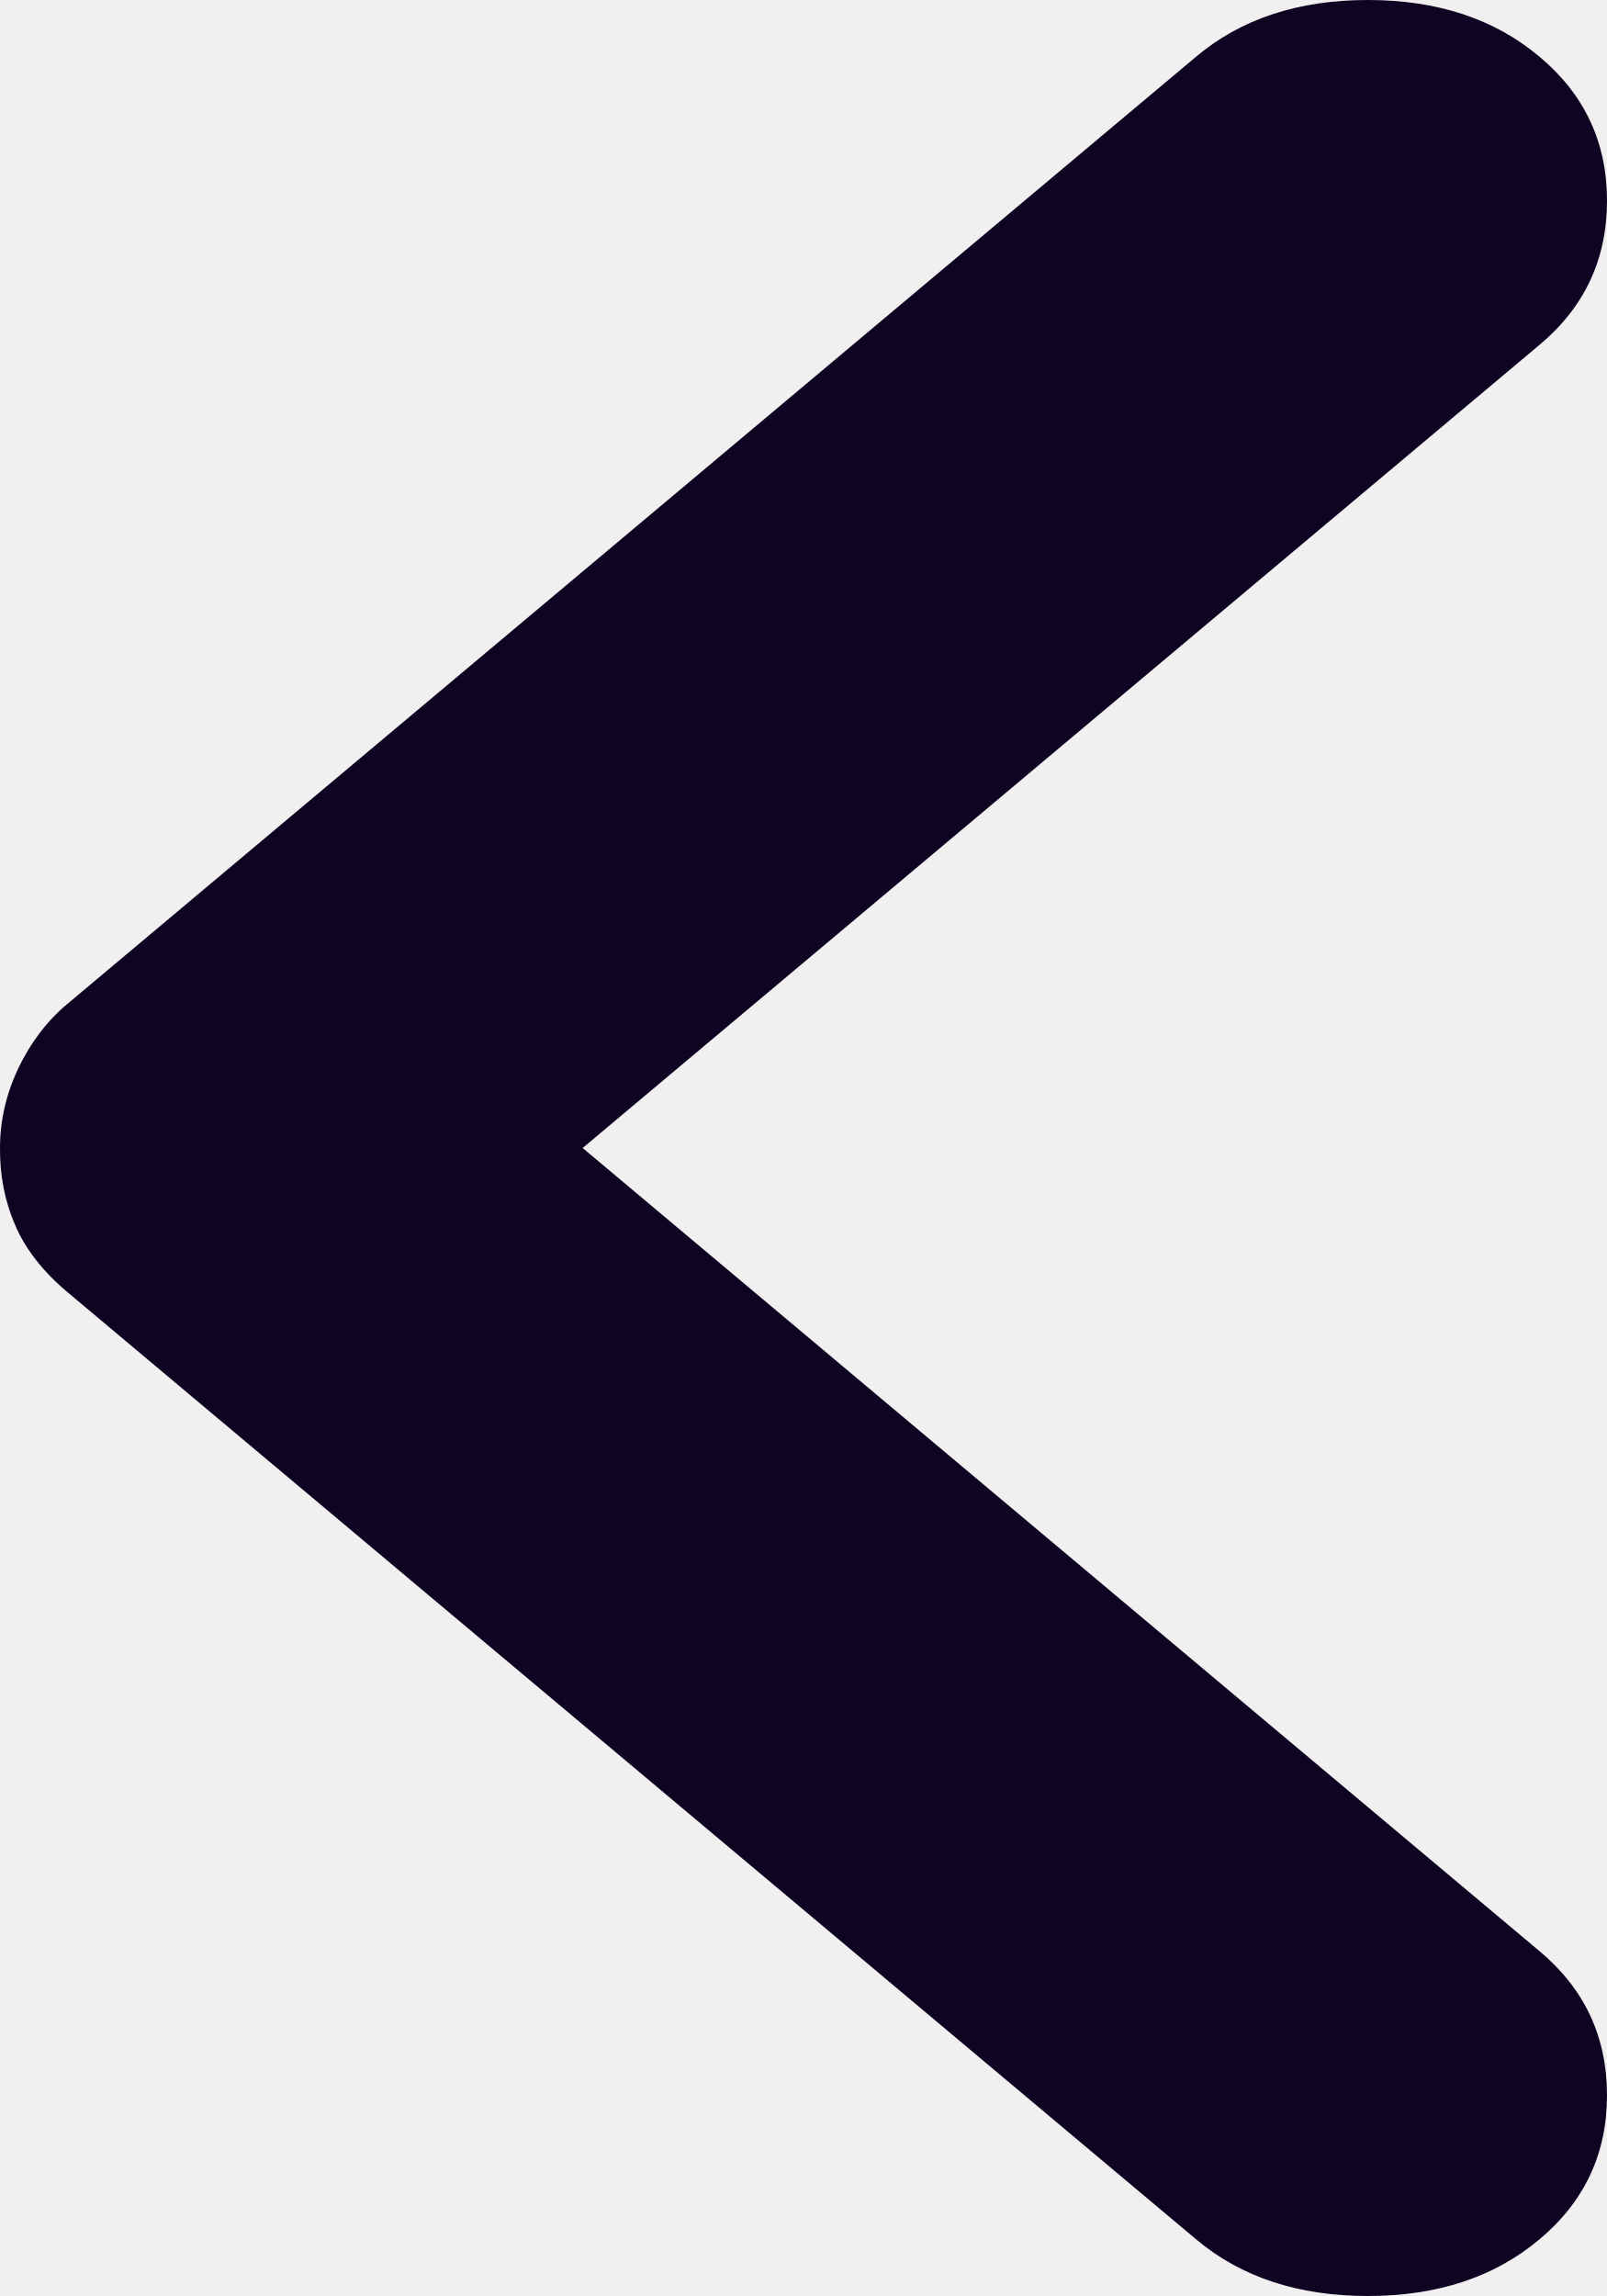
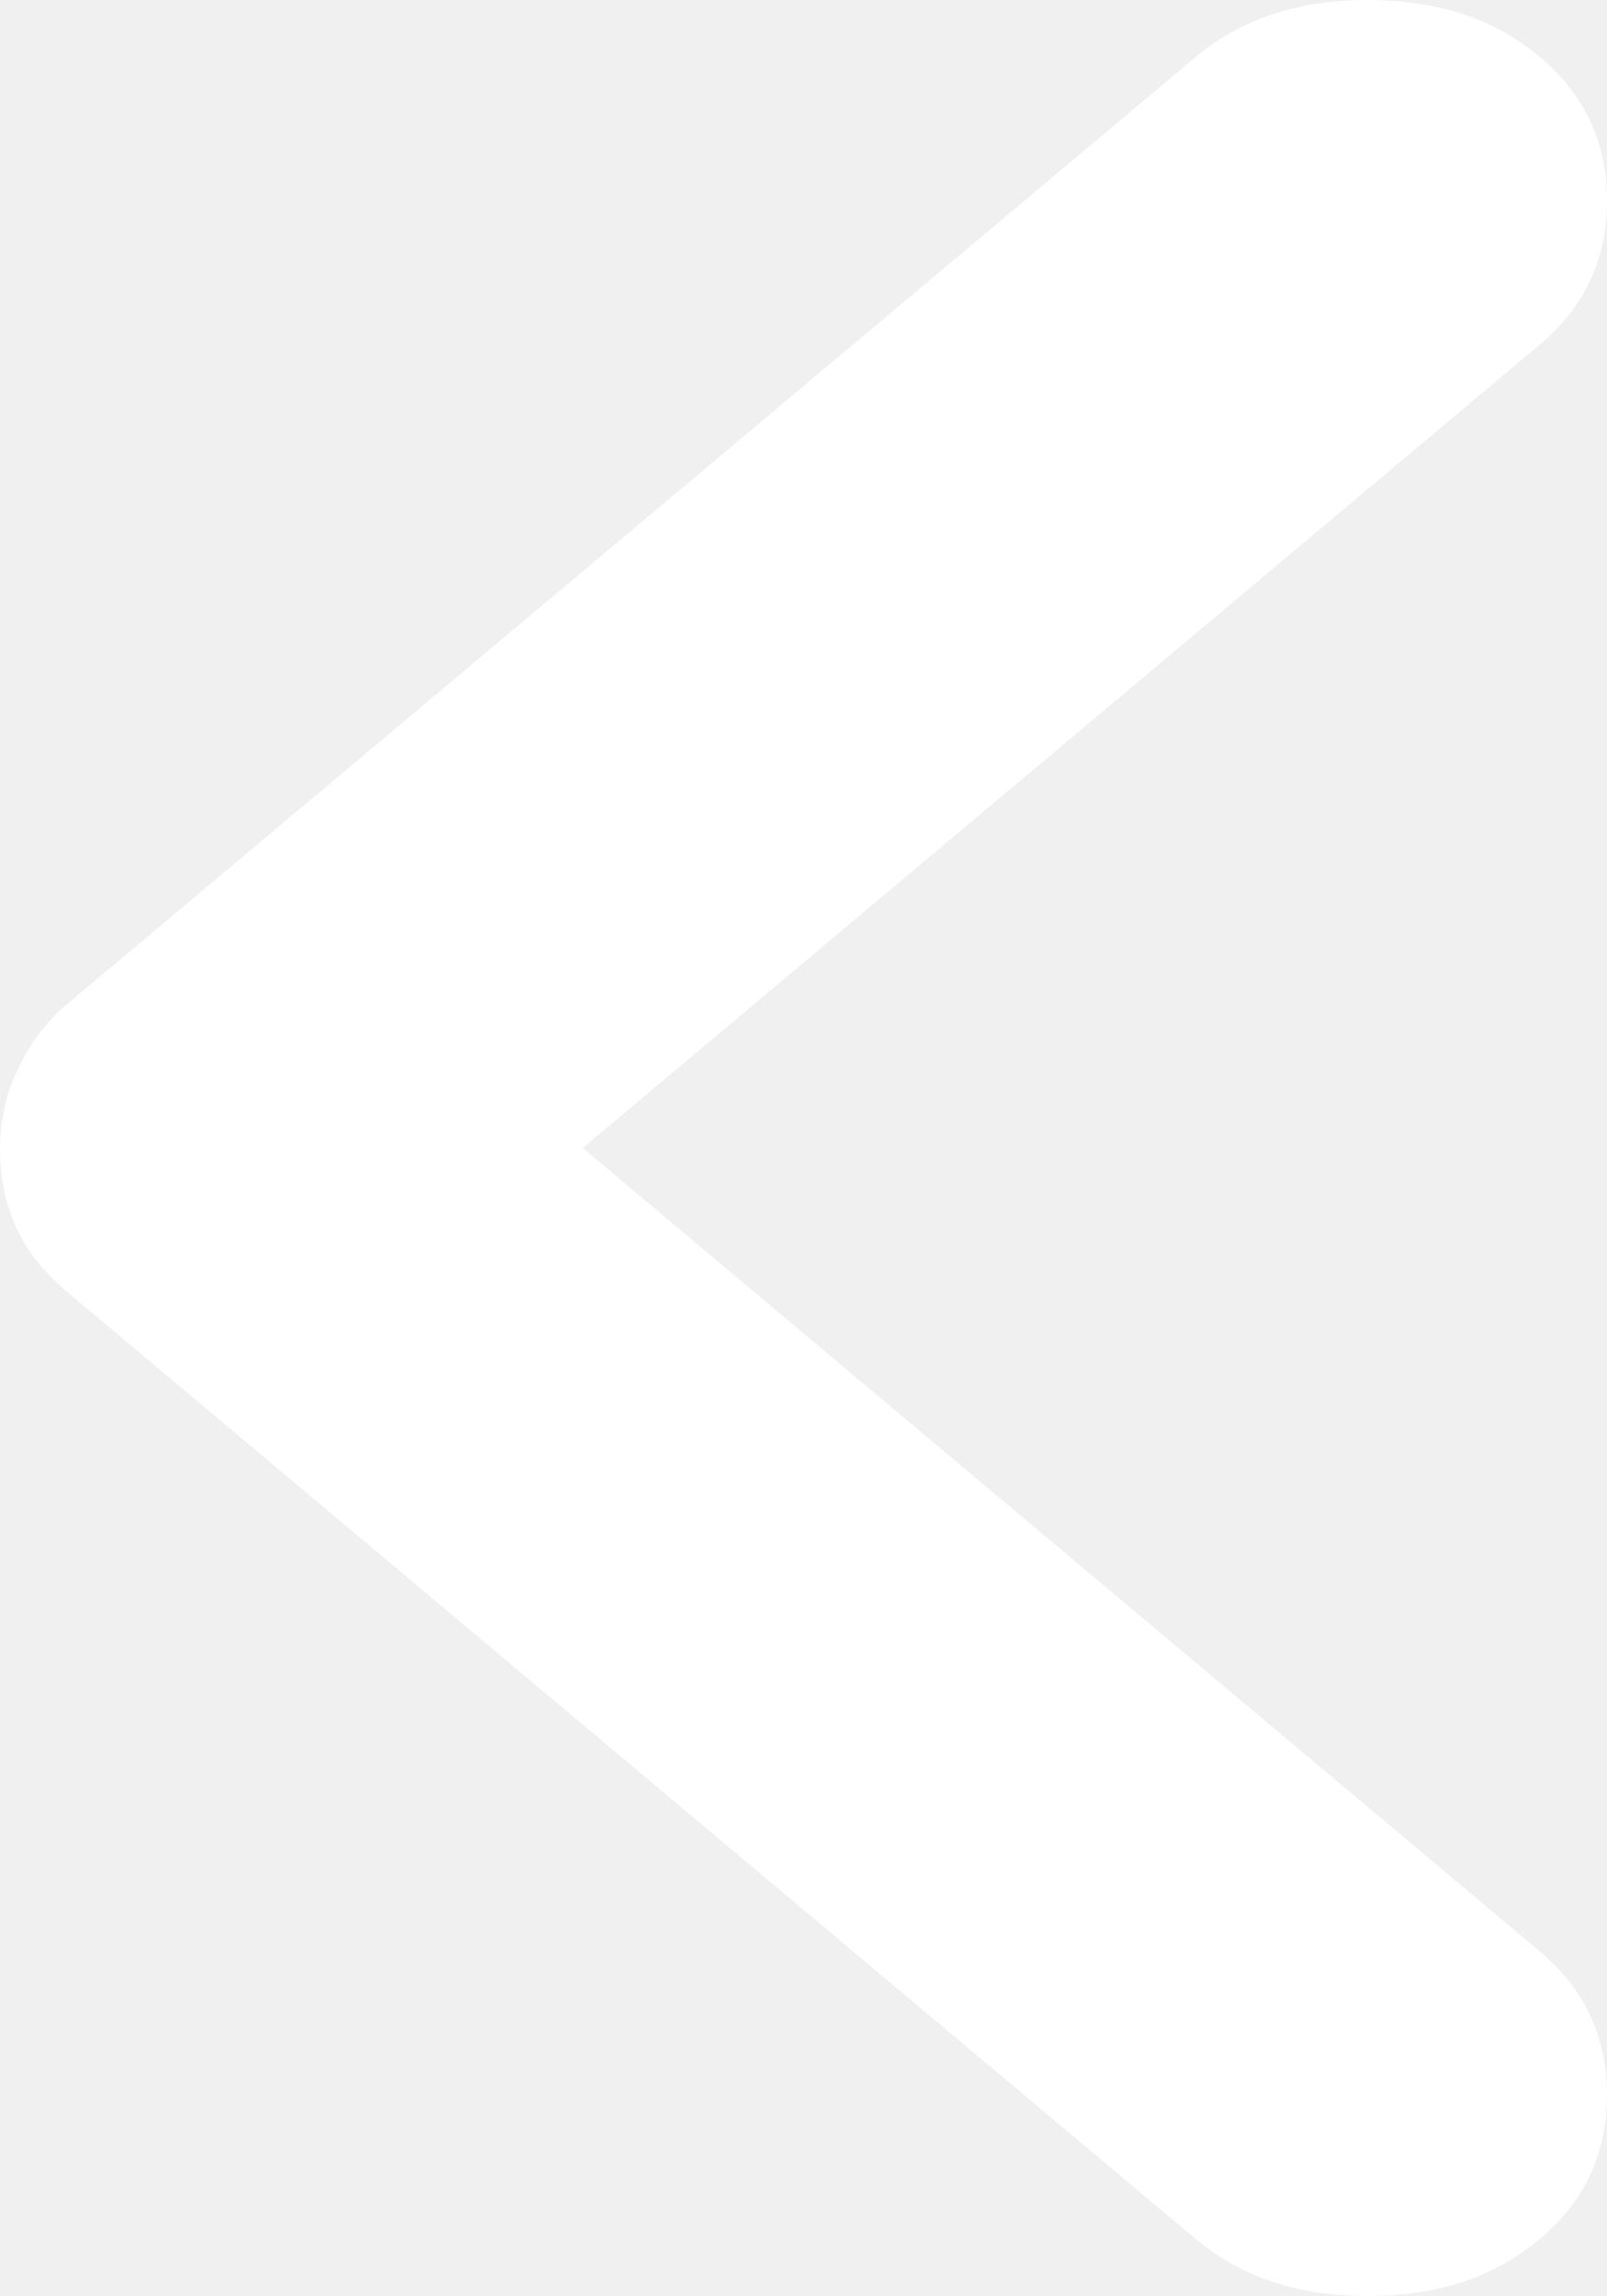
<svg xmlns="http://www.w3.org/2000/svg" width="7" height="10" viewBox="0 0 7 10" fill="none">
-   <path d="M1.74244e-05 5C1.74296e-05 4.88 0.027 4.764 0.08 4.652C0.134 4.54 0.205 4.446 0.294 4.372L5.21 0.247C5.406 0.082 5.655 -5.87822e-08 5.958 -4.55465e-08C6.261 -3.23107e-08 6.51 0.082 6.706 0.247C6.902 0.411 7 0.62 7 0.874C7 1.129 6.902 1.338 6.706 1.502L2.538 5L6.706 8.498C6.902 8.662 7 8.871 7 9.126C7 9.38 6.902 9.589 6.706 9.753C6.51 9.918 6.261 10 5.958 10C5.655 10 5.406 9.918 5.21 9.753L0.294 5.628C0.187 5.538 0.111 5.441 0.066 5.336C0.021 5.232 -0.001 5.12 1.74244e-05 5Z" fill="#0F0421" />
+   <path d="M1.74244e-05 5C1.74296e-05 4.88 0.027 4.764 0.08 4.652C0.134 4.539 0.205 4.446 0.294 4.372L5.21 0.247C5.406 0.082 5.655 -0 5.958 -0C6.261 -0 6.51 0.082 6.706 0.247C6.902 0.411 7 0.62 7 0.874C7 1.128 6.902 1.338 6.706 1.502L2.538 5L6.706 8.498C6.902 8.662 7 8.871 7 9.125C7 9.38 6.902 9.589 6.706 9.753C6.51 9.918 6.261 10 5.958 10C5.655 10 5.406 9.918 5.21 9.753L0.294 5.628C0.187 5.538 0.111 5.441 0.066 5.336C0.021 5.232 -0.001 5.119 1.74244e-05 5Z" fill="white" />
</svg>
